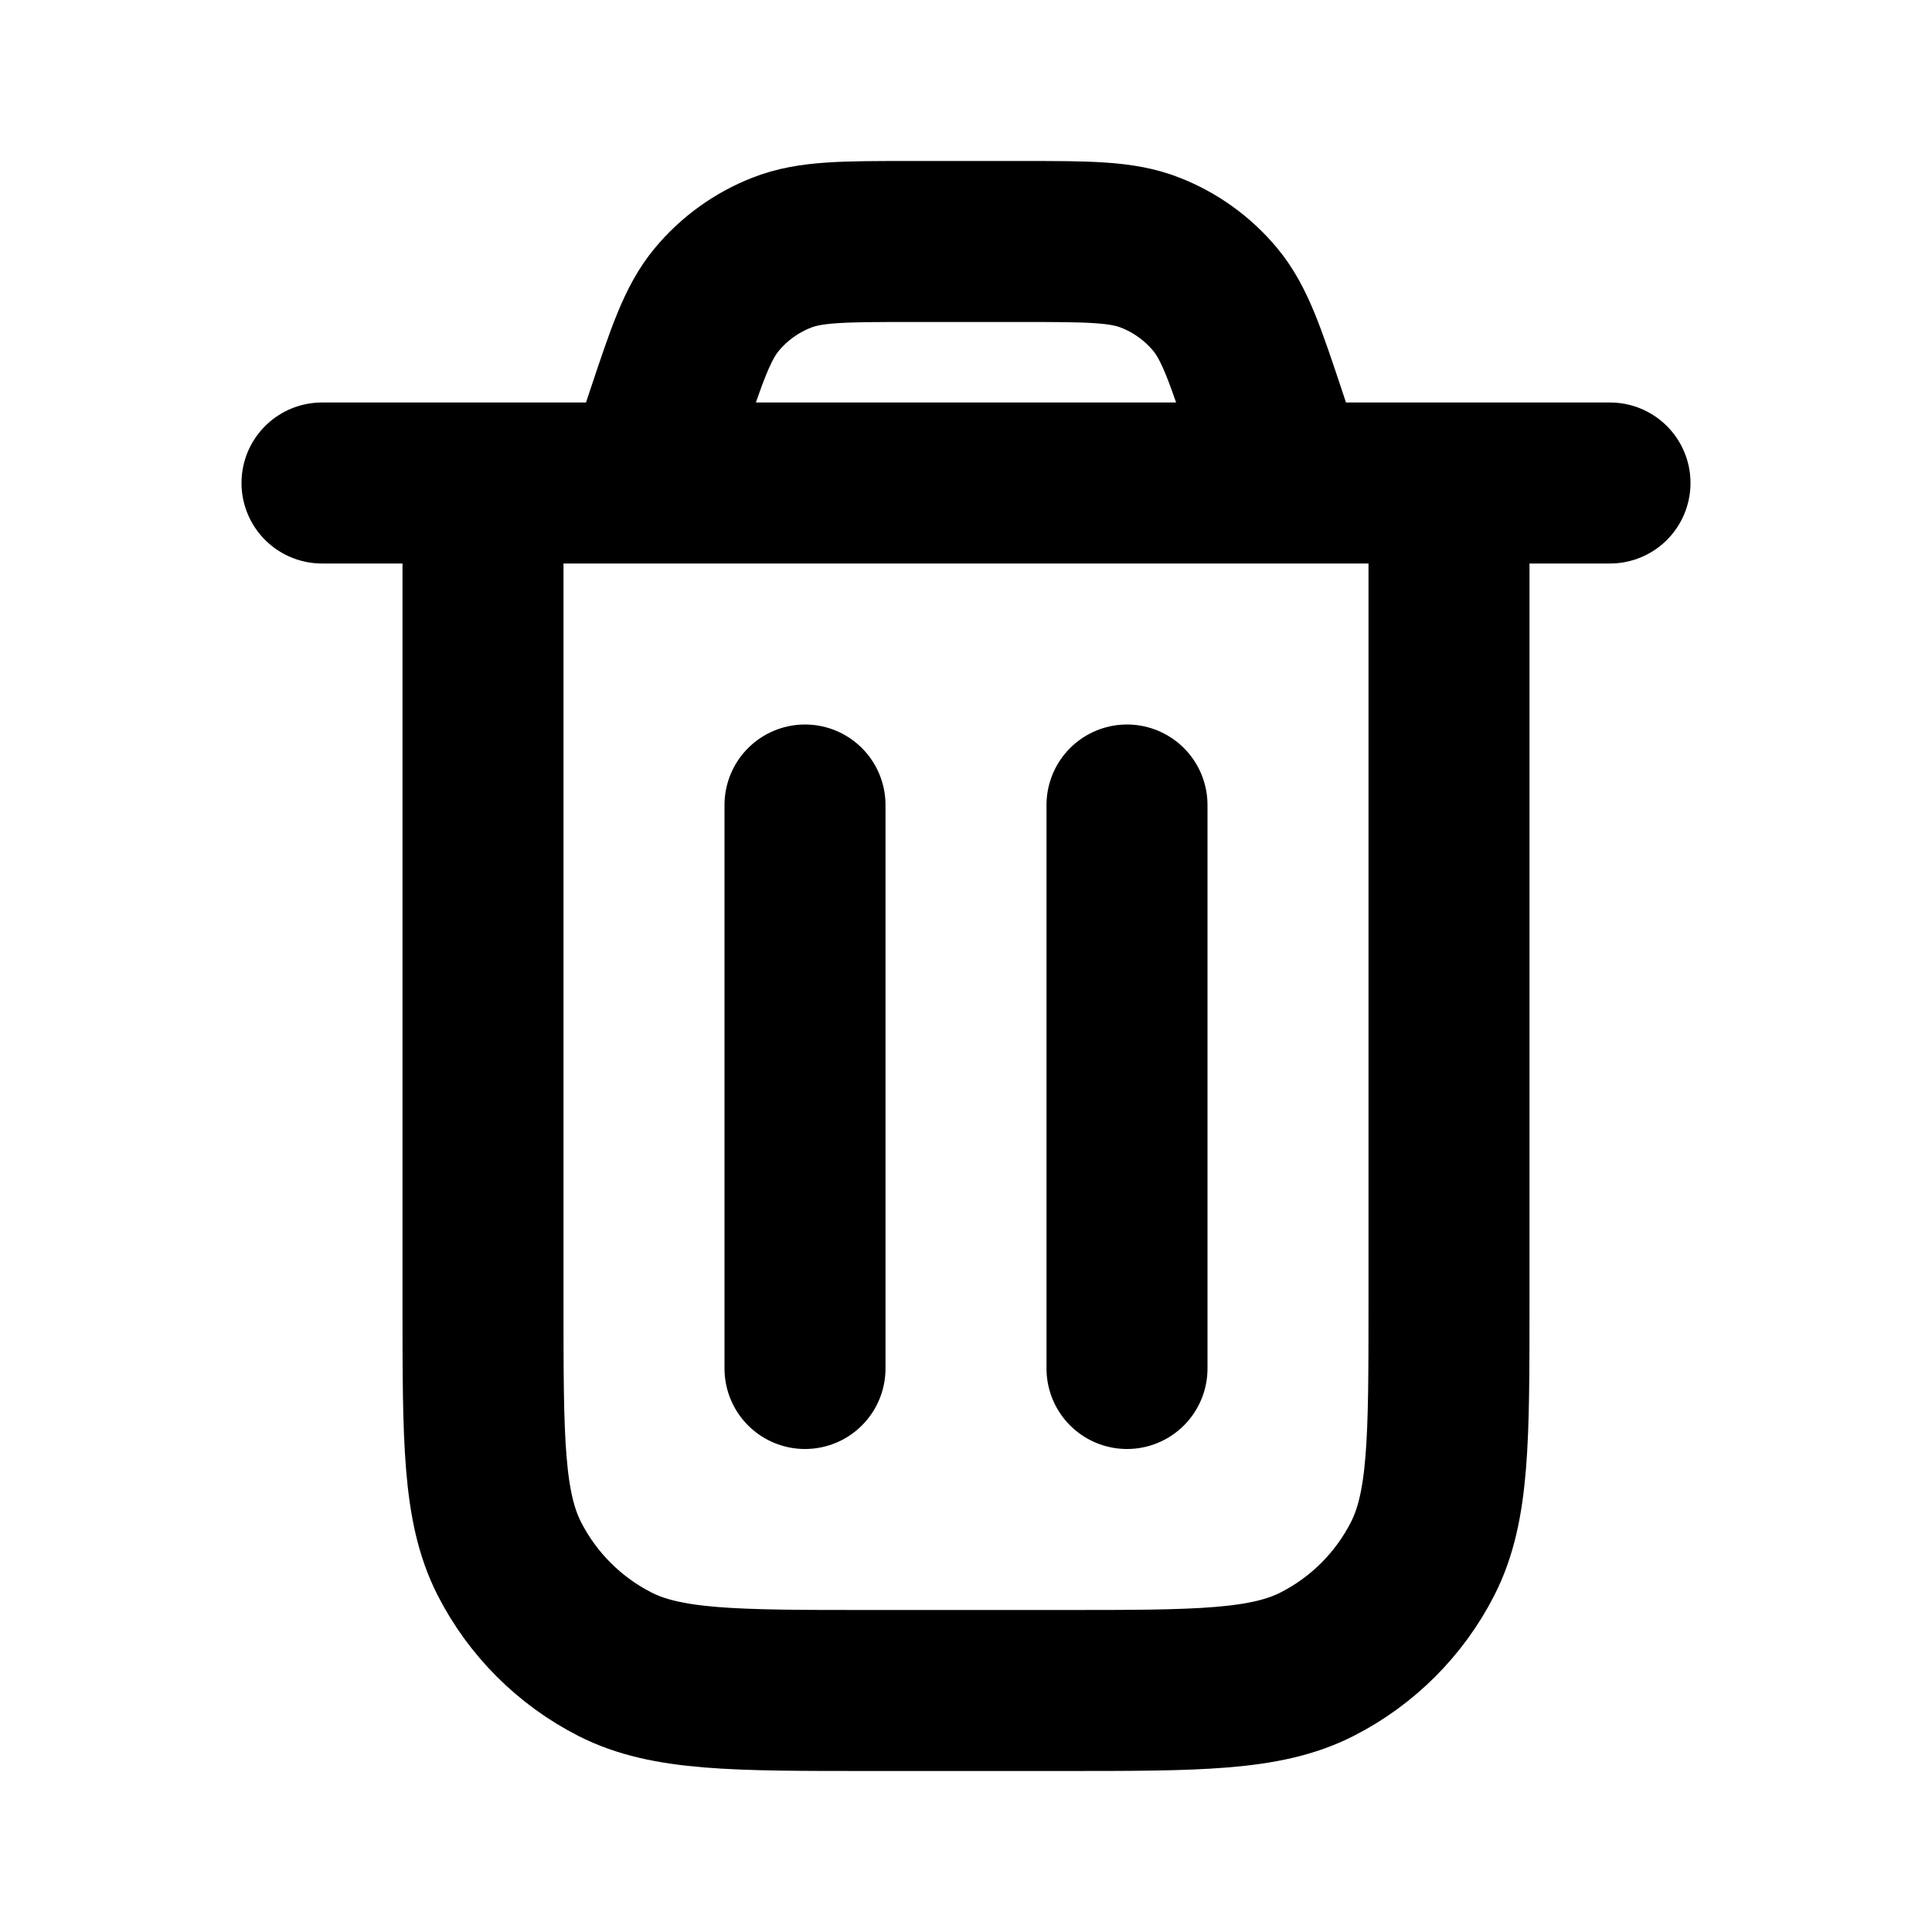
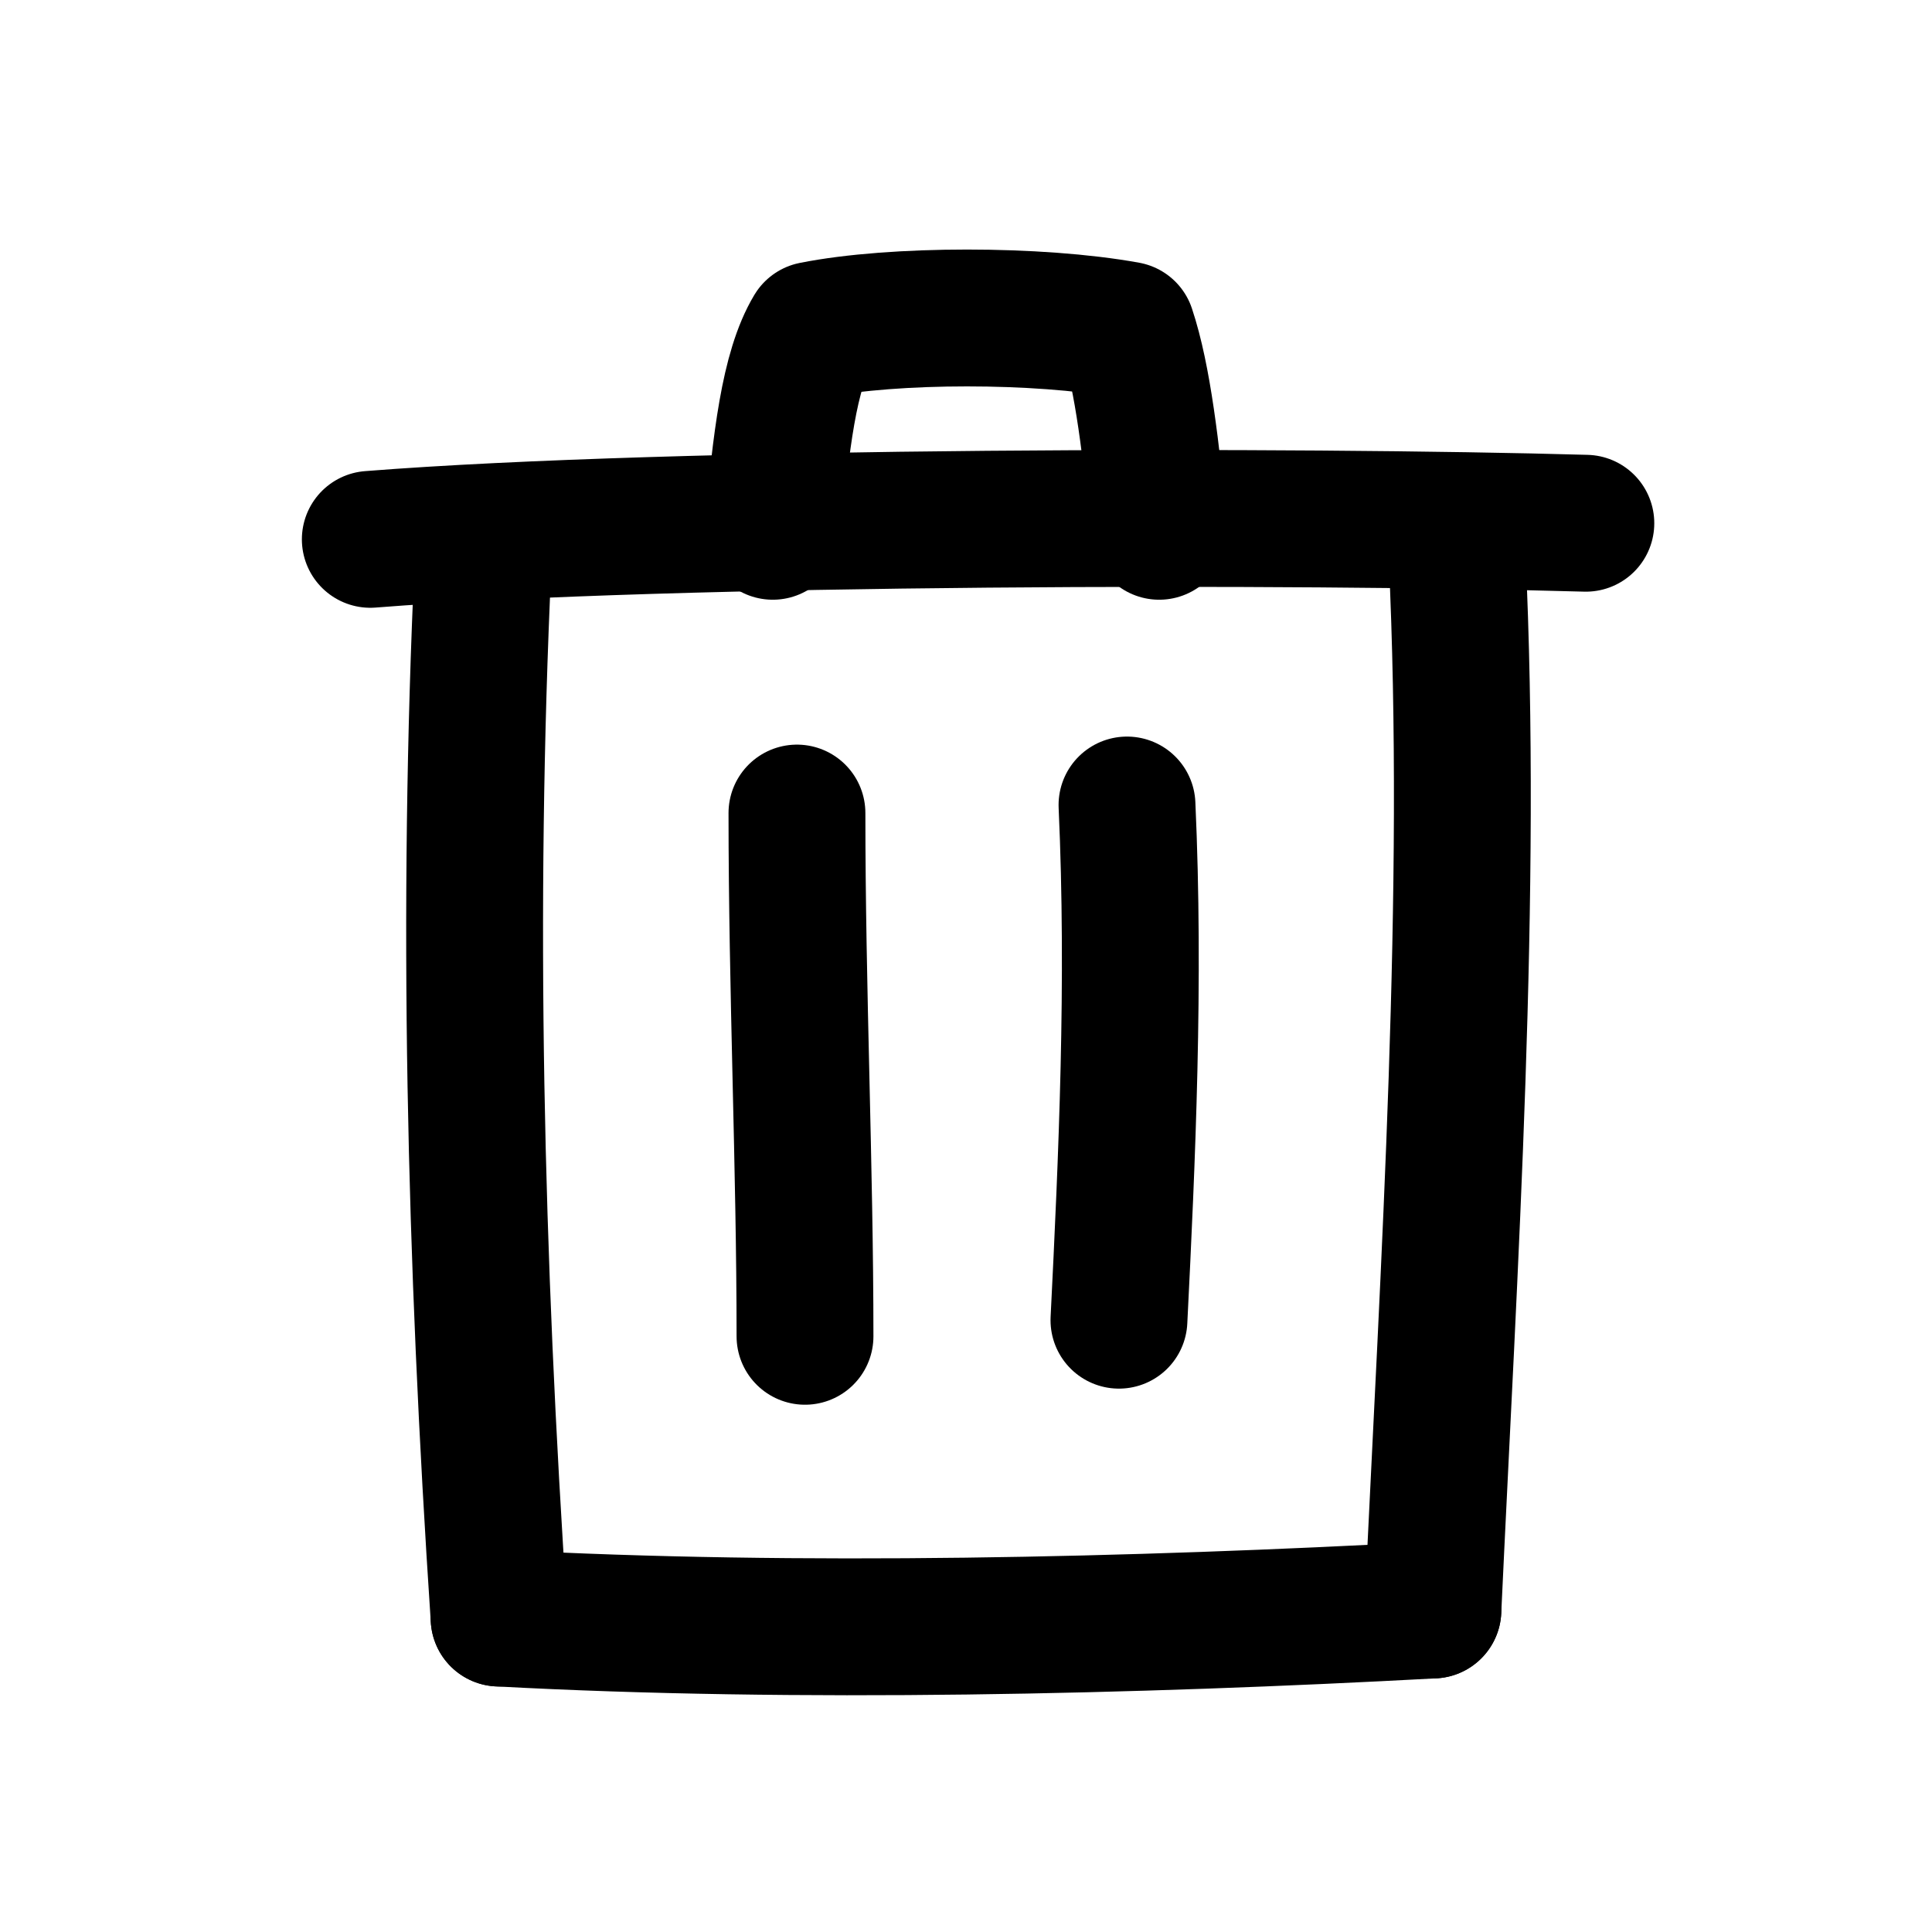
- <svg xmlns="http://www.w3.org/2000/svg" width="800px" height="800px" viewBox="0 0 24 24" fill="none">
-   <path d="M4 6H20M16 6L15.729 5.188C15.467 4.401 15.336 4.008 15.093 3.717C14.878 3.46 14.602 3.261 14.29 3.139C13.938 3 13.523 3 12.694 3H11.306C10.477 3 10.062 3 9.71 3.139C9.398 3.261 9.122 3.46 8.907 3.717C8.664 4.008 8.533 4.401 8.271 5.188L8 6M18 6V16.2C18 17.88 18 18.72 17.673 19.362C17.385 19.927 16.927 20.385 16.362 20.673C15.72 21 14.88 21 13.2 21H10.8C9.12 21 8.28 21 7.638 20.673C7.074 20.385 6.615 19.927 6.327 19.362C6 18.72 6 17.88 6 16.2V6M14 10V17M10 10V17" stroke="#000000" stroke-width="2" stroke-linecap="round" stroke-linejoin="round" />
+ <svg xmlns="http://www.w3.org/2000/svg" viewBox="0 0 24 24" fill="none" stroke="#000" stroke-width="1.7" stroke-linecap="round" stroke-linejoin="round">
+   <path d="M4.6 6.7 C8.4 6.4 16.2 6.4 19.7 6.5" />
+   <path d="M9.6 6.6 C9.7 5.5 9.8 4.6 10.1 4.1 C11.1 3.9 12.9 3.9 14 4.1 C14.2 4.7 14.3 5.6 14.4 6.6" />
+   <path d="M6 7 C5.8 11.3 5.9 15.6 6.2 20.1" />
+   <path d="M18.1 6.9 C18.3 11.1 18 15.7 17.8 20" />
+   <path d="M6.2 20.1 C9.9 20.3 14.1 20.2 17.8 20" />
+   <path d="M9.9 10.1 C9.9 12.3 10 14.5 10 16.6" />
+   <path d="M14 10 C14.1 12.2 14 14.4 13.9 16.4" />
</svg>
